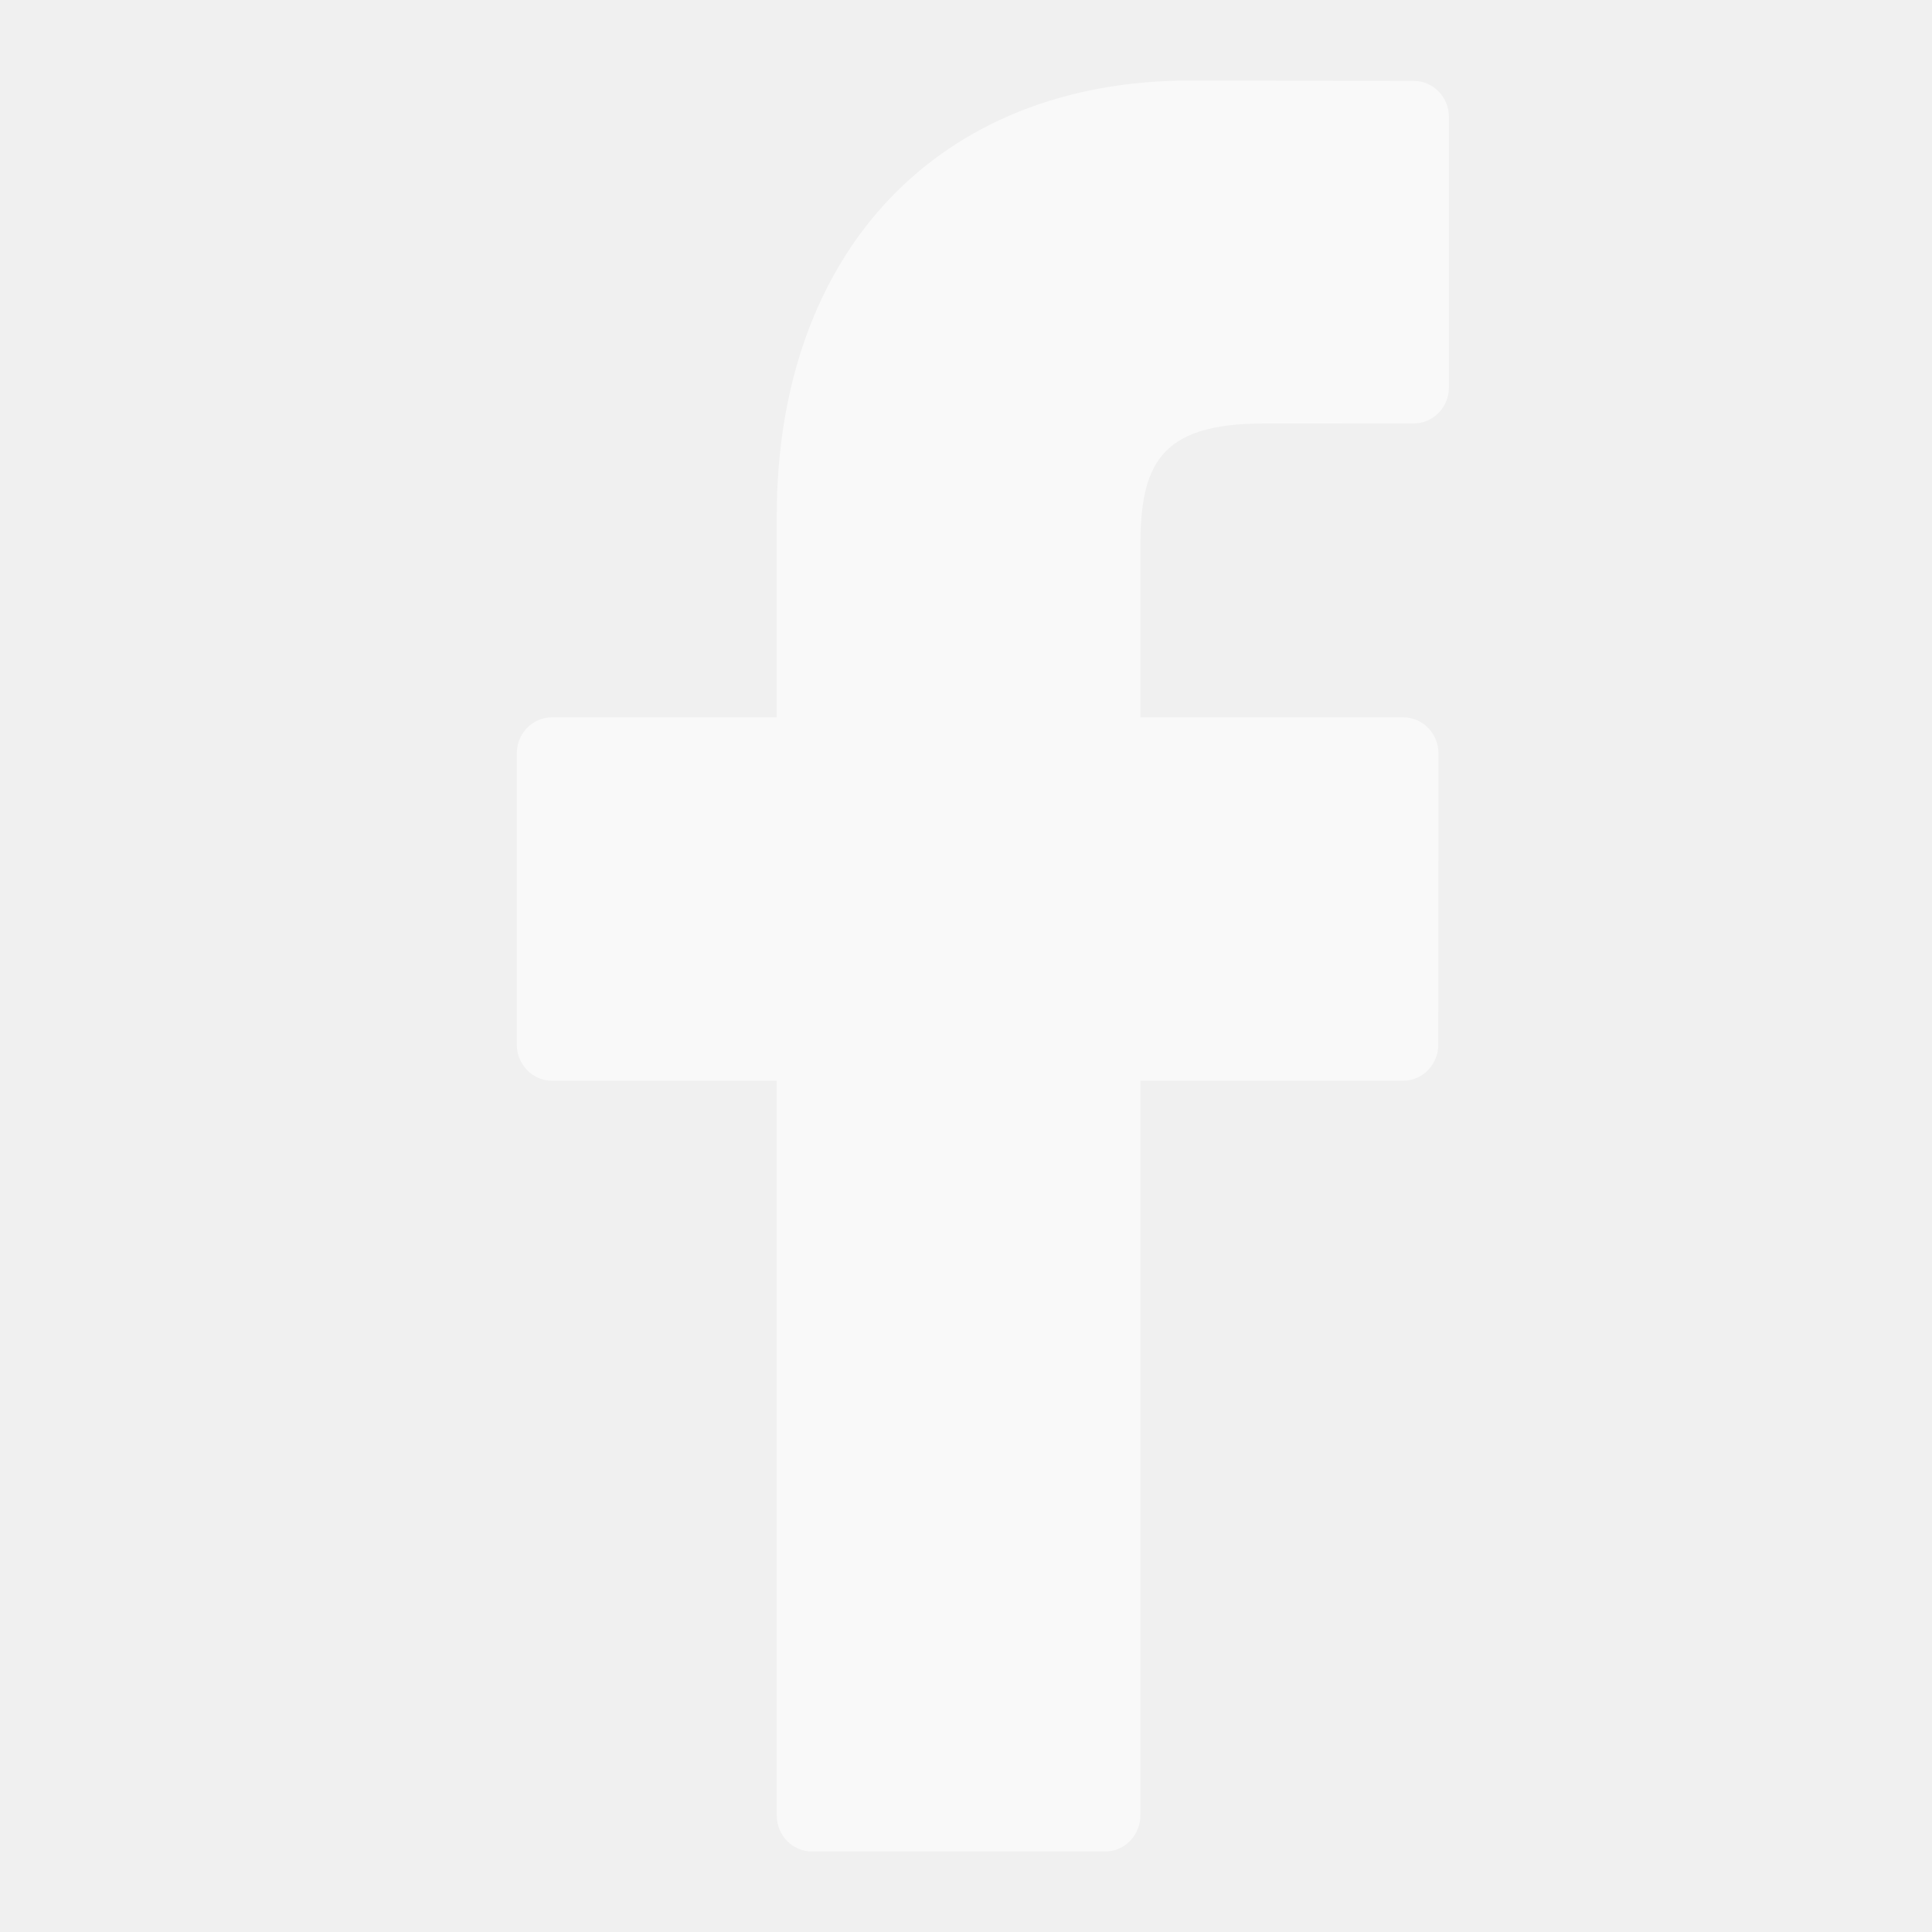
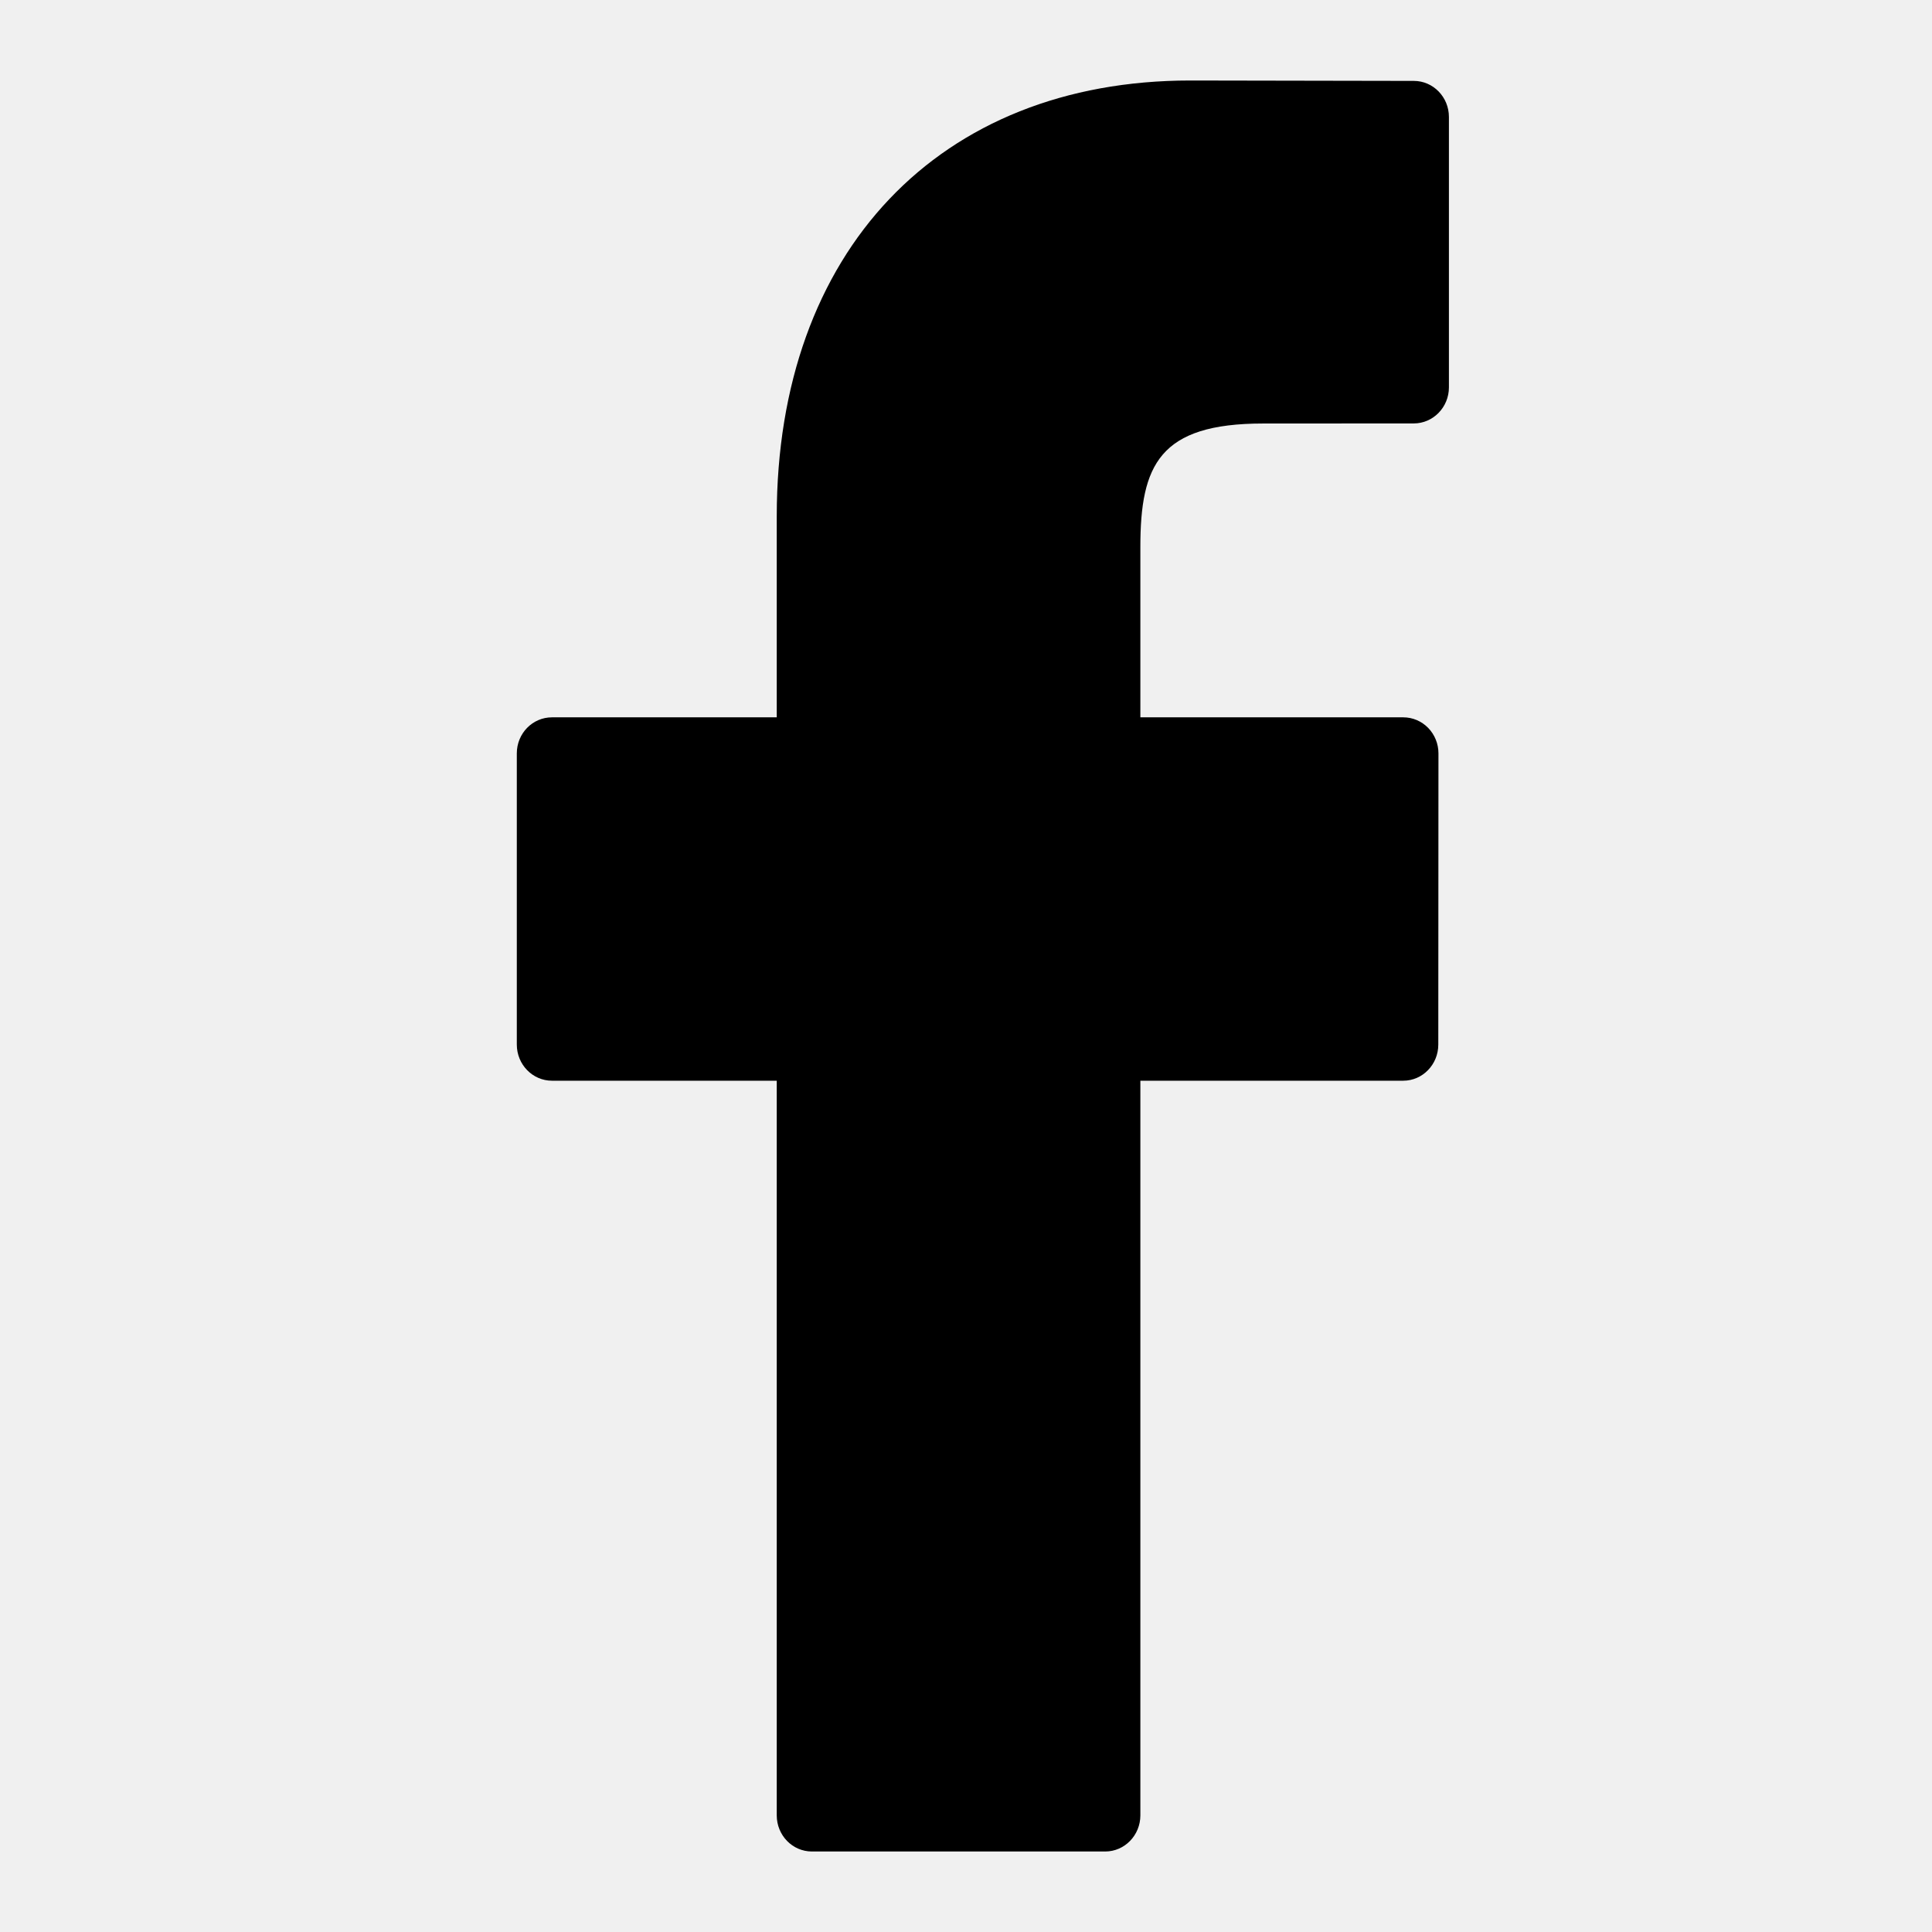
- <svg xmlns="http://www.w3.org/2000/svg" width="24" height="24" viewBox="0 0 24 24" fill="none">
-   <g opacity="0.6">
-     <path d="M17.563 1.005L14.786 1C11.665 1 9.649 3.125 9.649 6.414V8.911H6.857C6.615 8.911 6.42 9.111 6.42 9.359V12.976C6.42 13.224 6.616 13.425 6.857 13.425H9.649V22.551C9.649 22.799 9.844 23 10.086 23H13.729C13.97 23 14.166 22.799 14.166 22.551V13.425H17.431C17.672 13.425 17.867 13.224 17.867 12.976L17.869 9.359C17.869 9.24 17.823 9.126 17.741 9.042C17.659 8.958 17.548 8.911 17.432 8.911H14.166V6.794C14.166 5.777 14.402 5.261 15.691 5.261L17.562 5.26C17.803 5.26 17.999 5.059 17.999 4.812V1.453C17.999 1.206 17.804 1.005 17.563 1.005Z" fill="white" />
+ <svg xmlns="http://www.w3.org/2000/svg" width="24" height="24" viewBox="0 0 24 24">
+   <g>
+     <path d="M17.563 1.005L14.786 1C11.665 1 9.649 3.125 9.649 6.414V8.911H6.857C6.615 8.911 6.42 9.111 6.42 9.359V12.976C6.42 13.224 6.616 13.425 6.857 13.425H9.649V22.551C9.649 22.799 9.844 23 10.086 23H13.729C13.97 23 14.166 22.799 14.166 22.551V13.425H17.431C17.672 13.425 17.867 13.224 17.867 12.976L17.869 9.359C17.869 9.24 17.823 9.126 17.741 9.042C17.659 8.958 17.548 8.911 17.432 8.911H14.166V6.794C14.166 5.777 14.402 5.261 15.691 5.261L17.562 5.26C17.803 5.26 17.999 5.059 17.999 4.812V1.453C17.999 1.206 17.804 1.005 17.563 1.005Z" />
  </g>
</svg>
